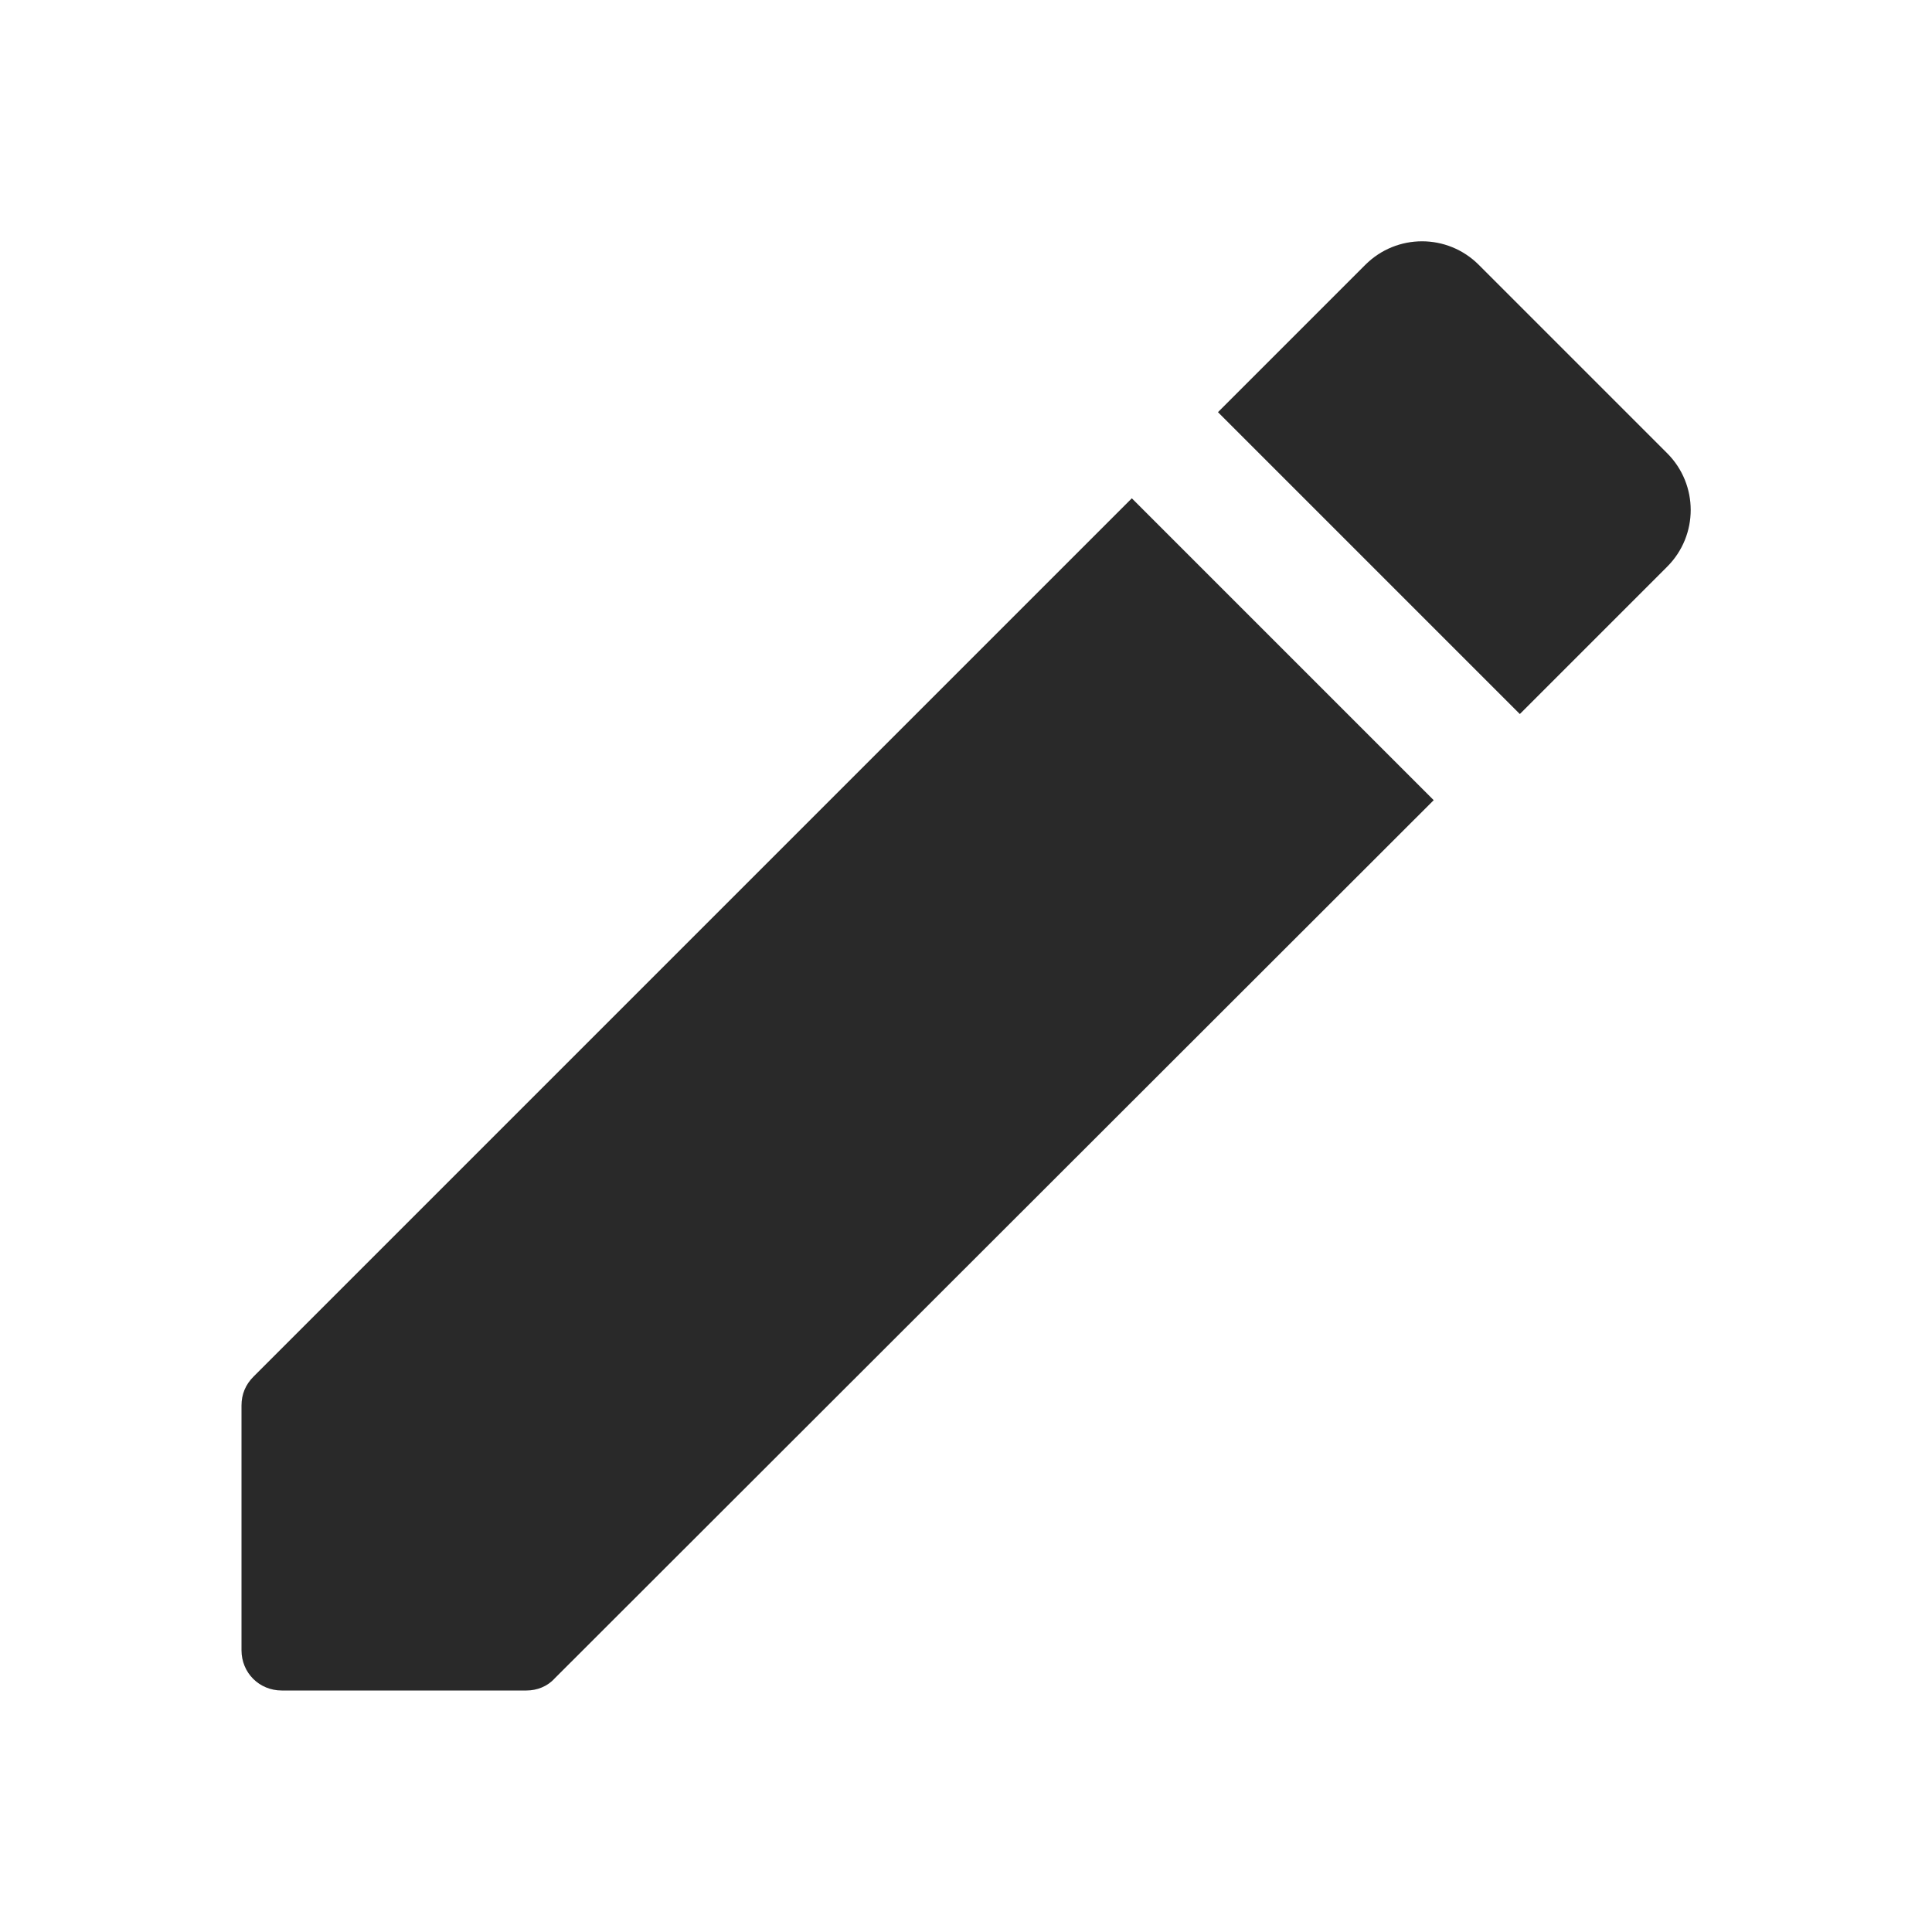
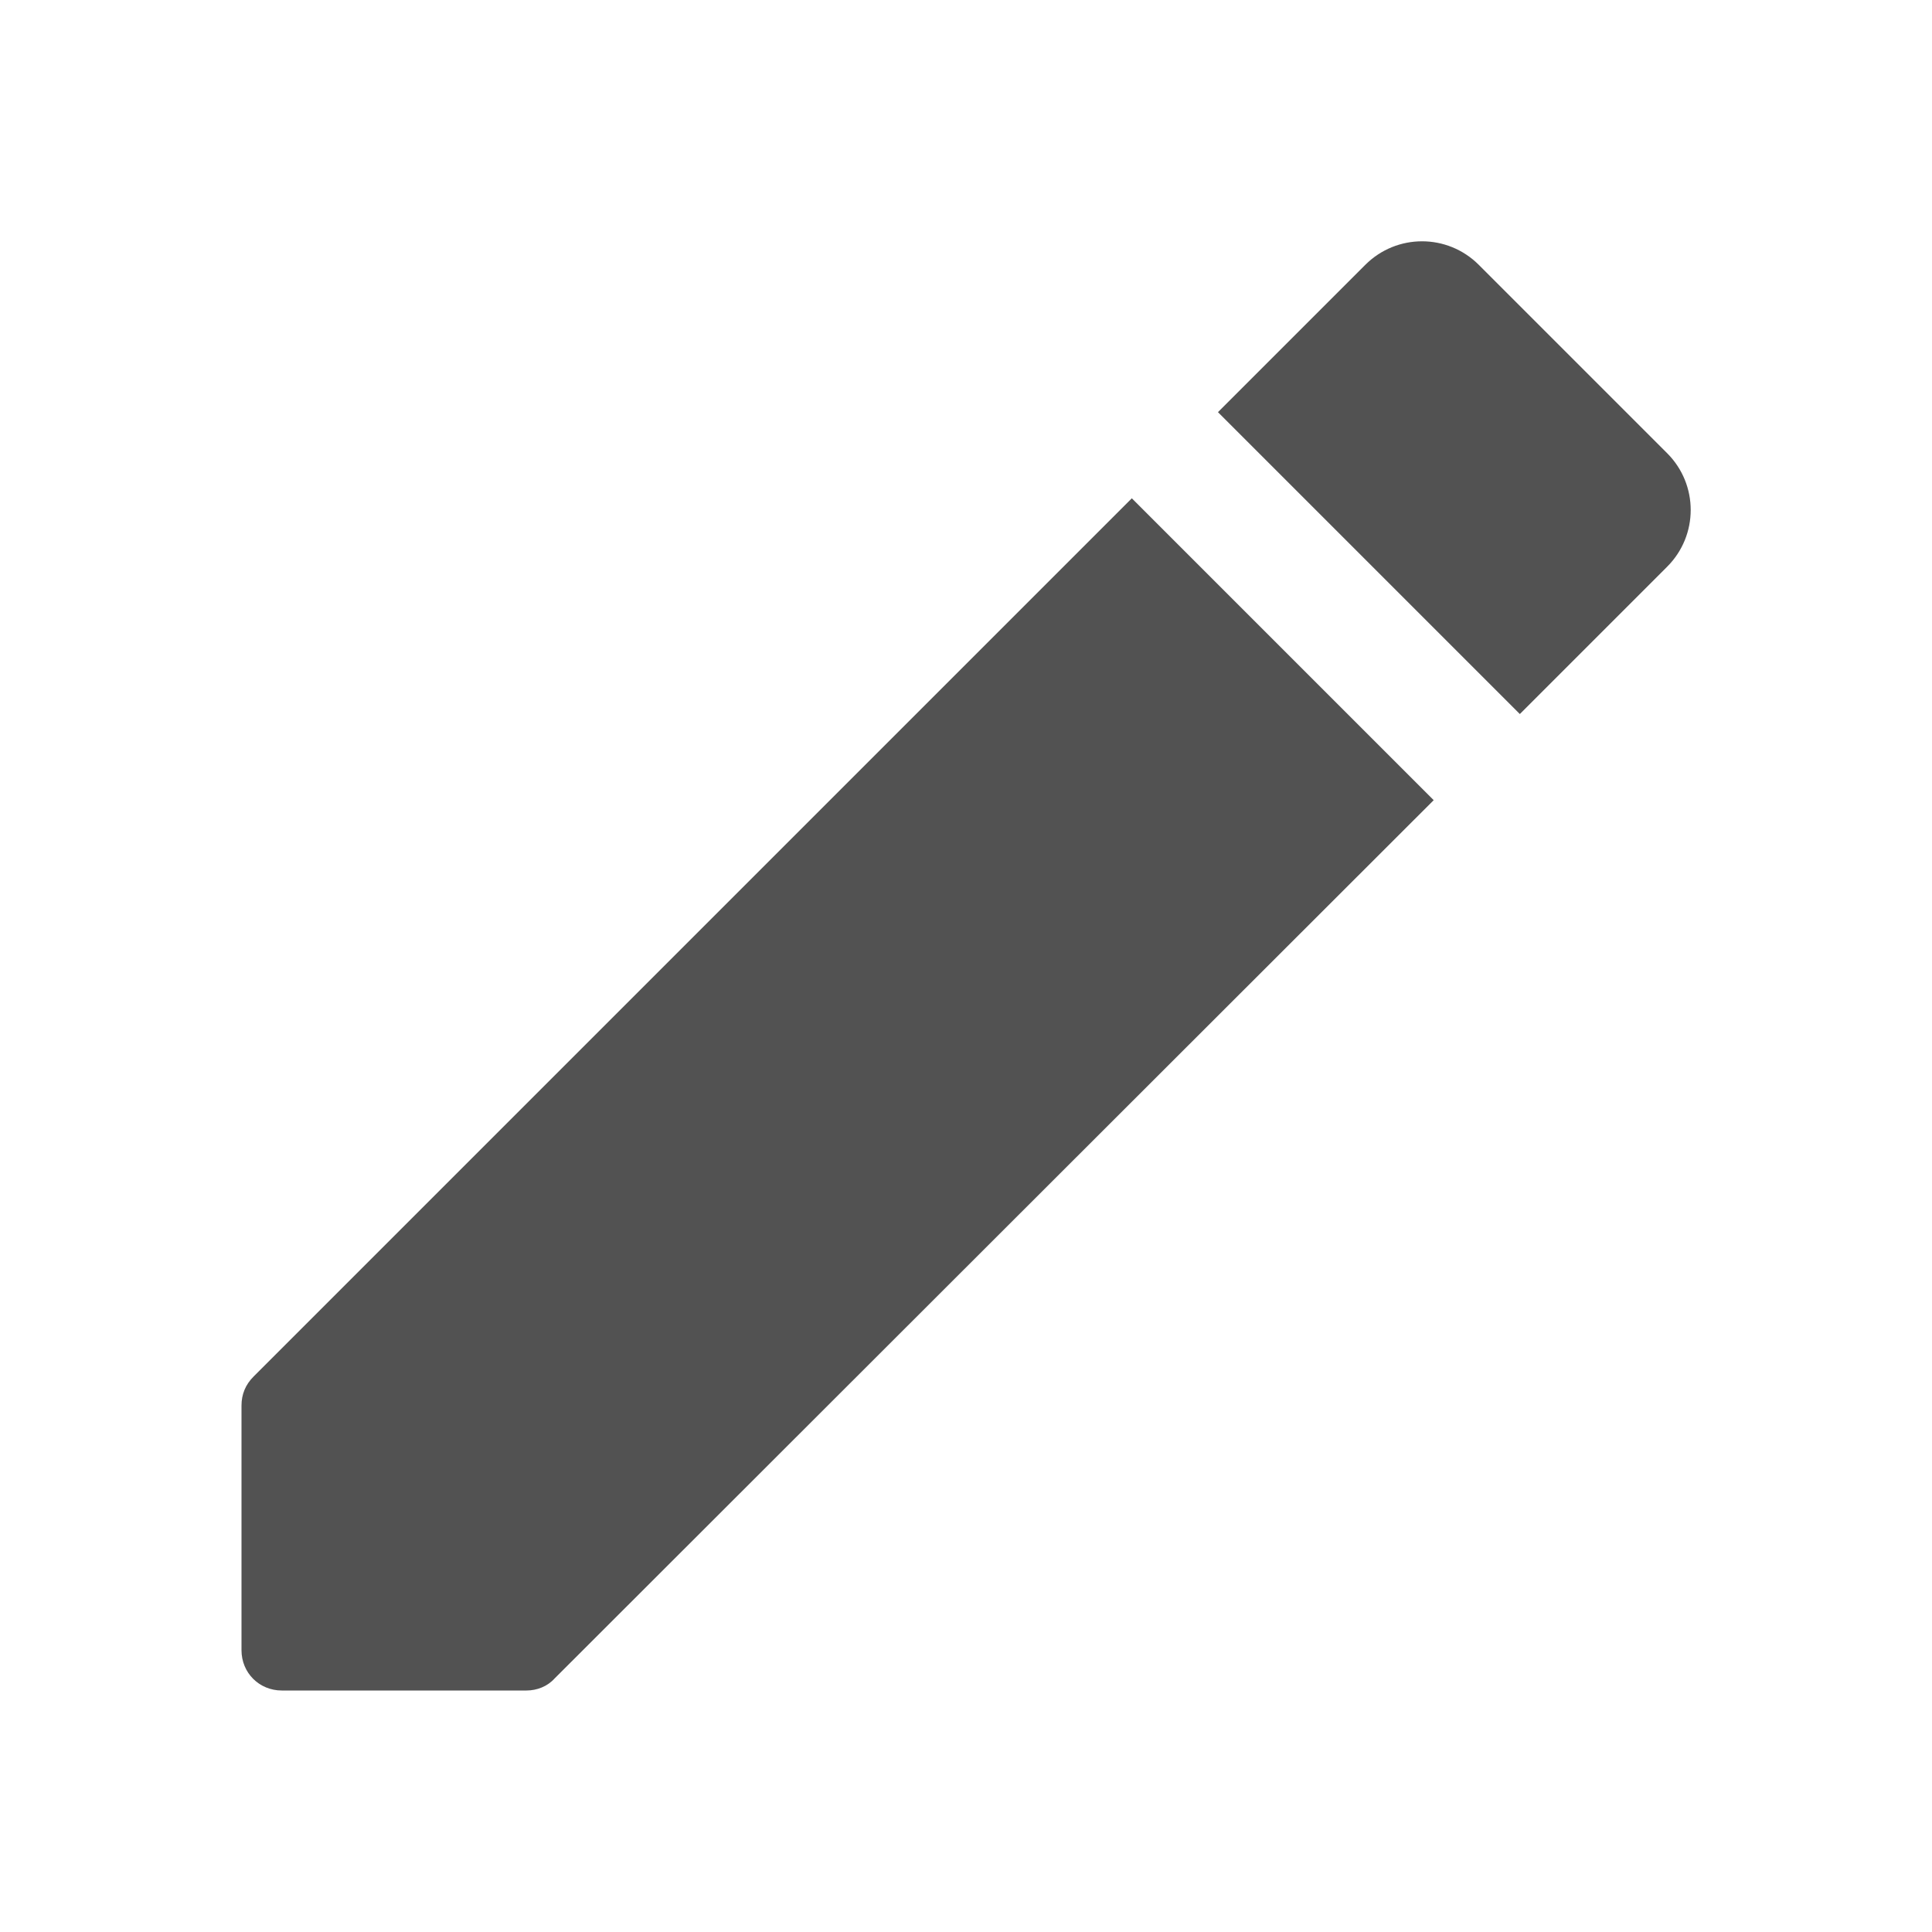
- <svg xmlns="http://www.w3.org/2000/svg" height="24" viewBox="0 0 24 24" width="24" fill="#292929">
+ <svg xmlns="http://www.w3.org/2000/svg" height="24" viewBox="0 0 24 24" width="24" fill="#525252">
  <path d="M0 0h24v24H0V0z" fill="none" />
  <path d="M3 17.46v3.04c0 .28.22.5.5.5h3.04c.13 0 .26-.05.35-.15L17.81 9.94l-3.75-3.75L3.15 17.1c-.1.1-.15.22-.15.36zM20.71 7.04c.39-.39.39-1.02 0-1.41l-2.34-2.34c-.39-.39-1.02-.39-1.41 0l-1.83 1.83 3.75 3.75 1.83-1.83z" />
</svg>
